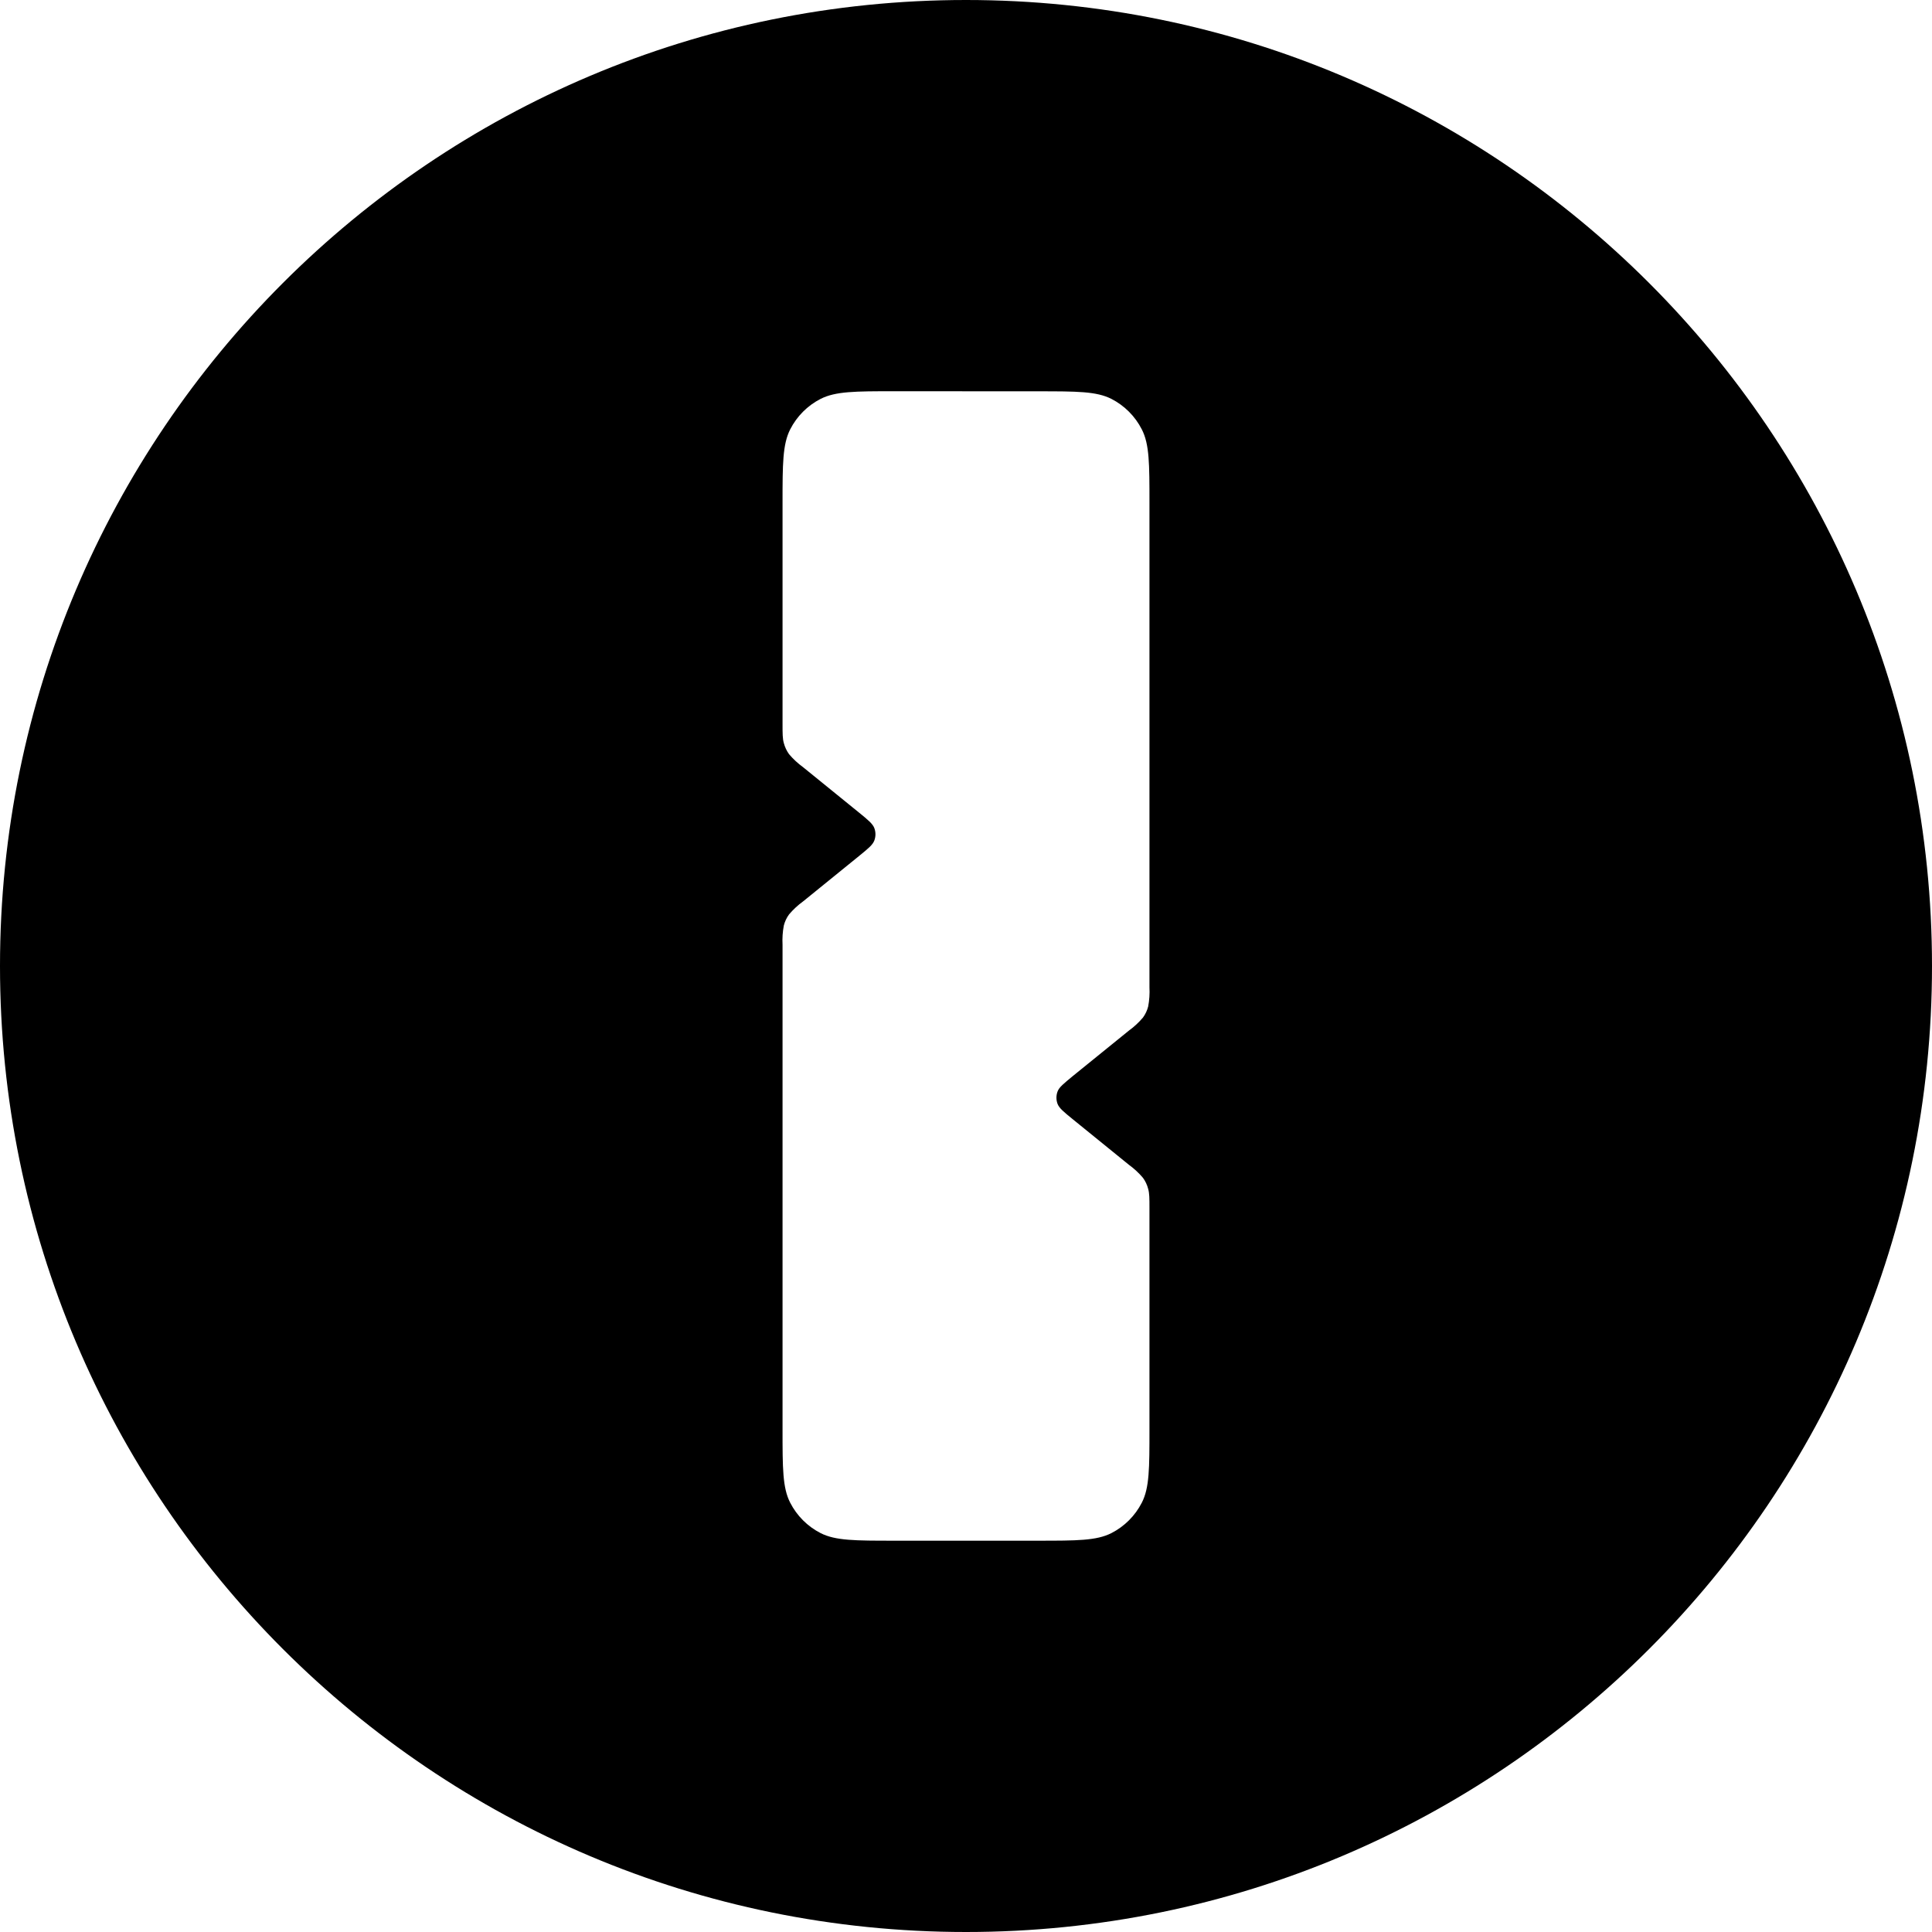
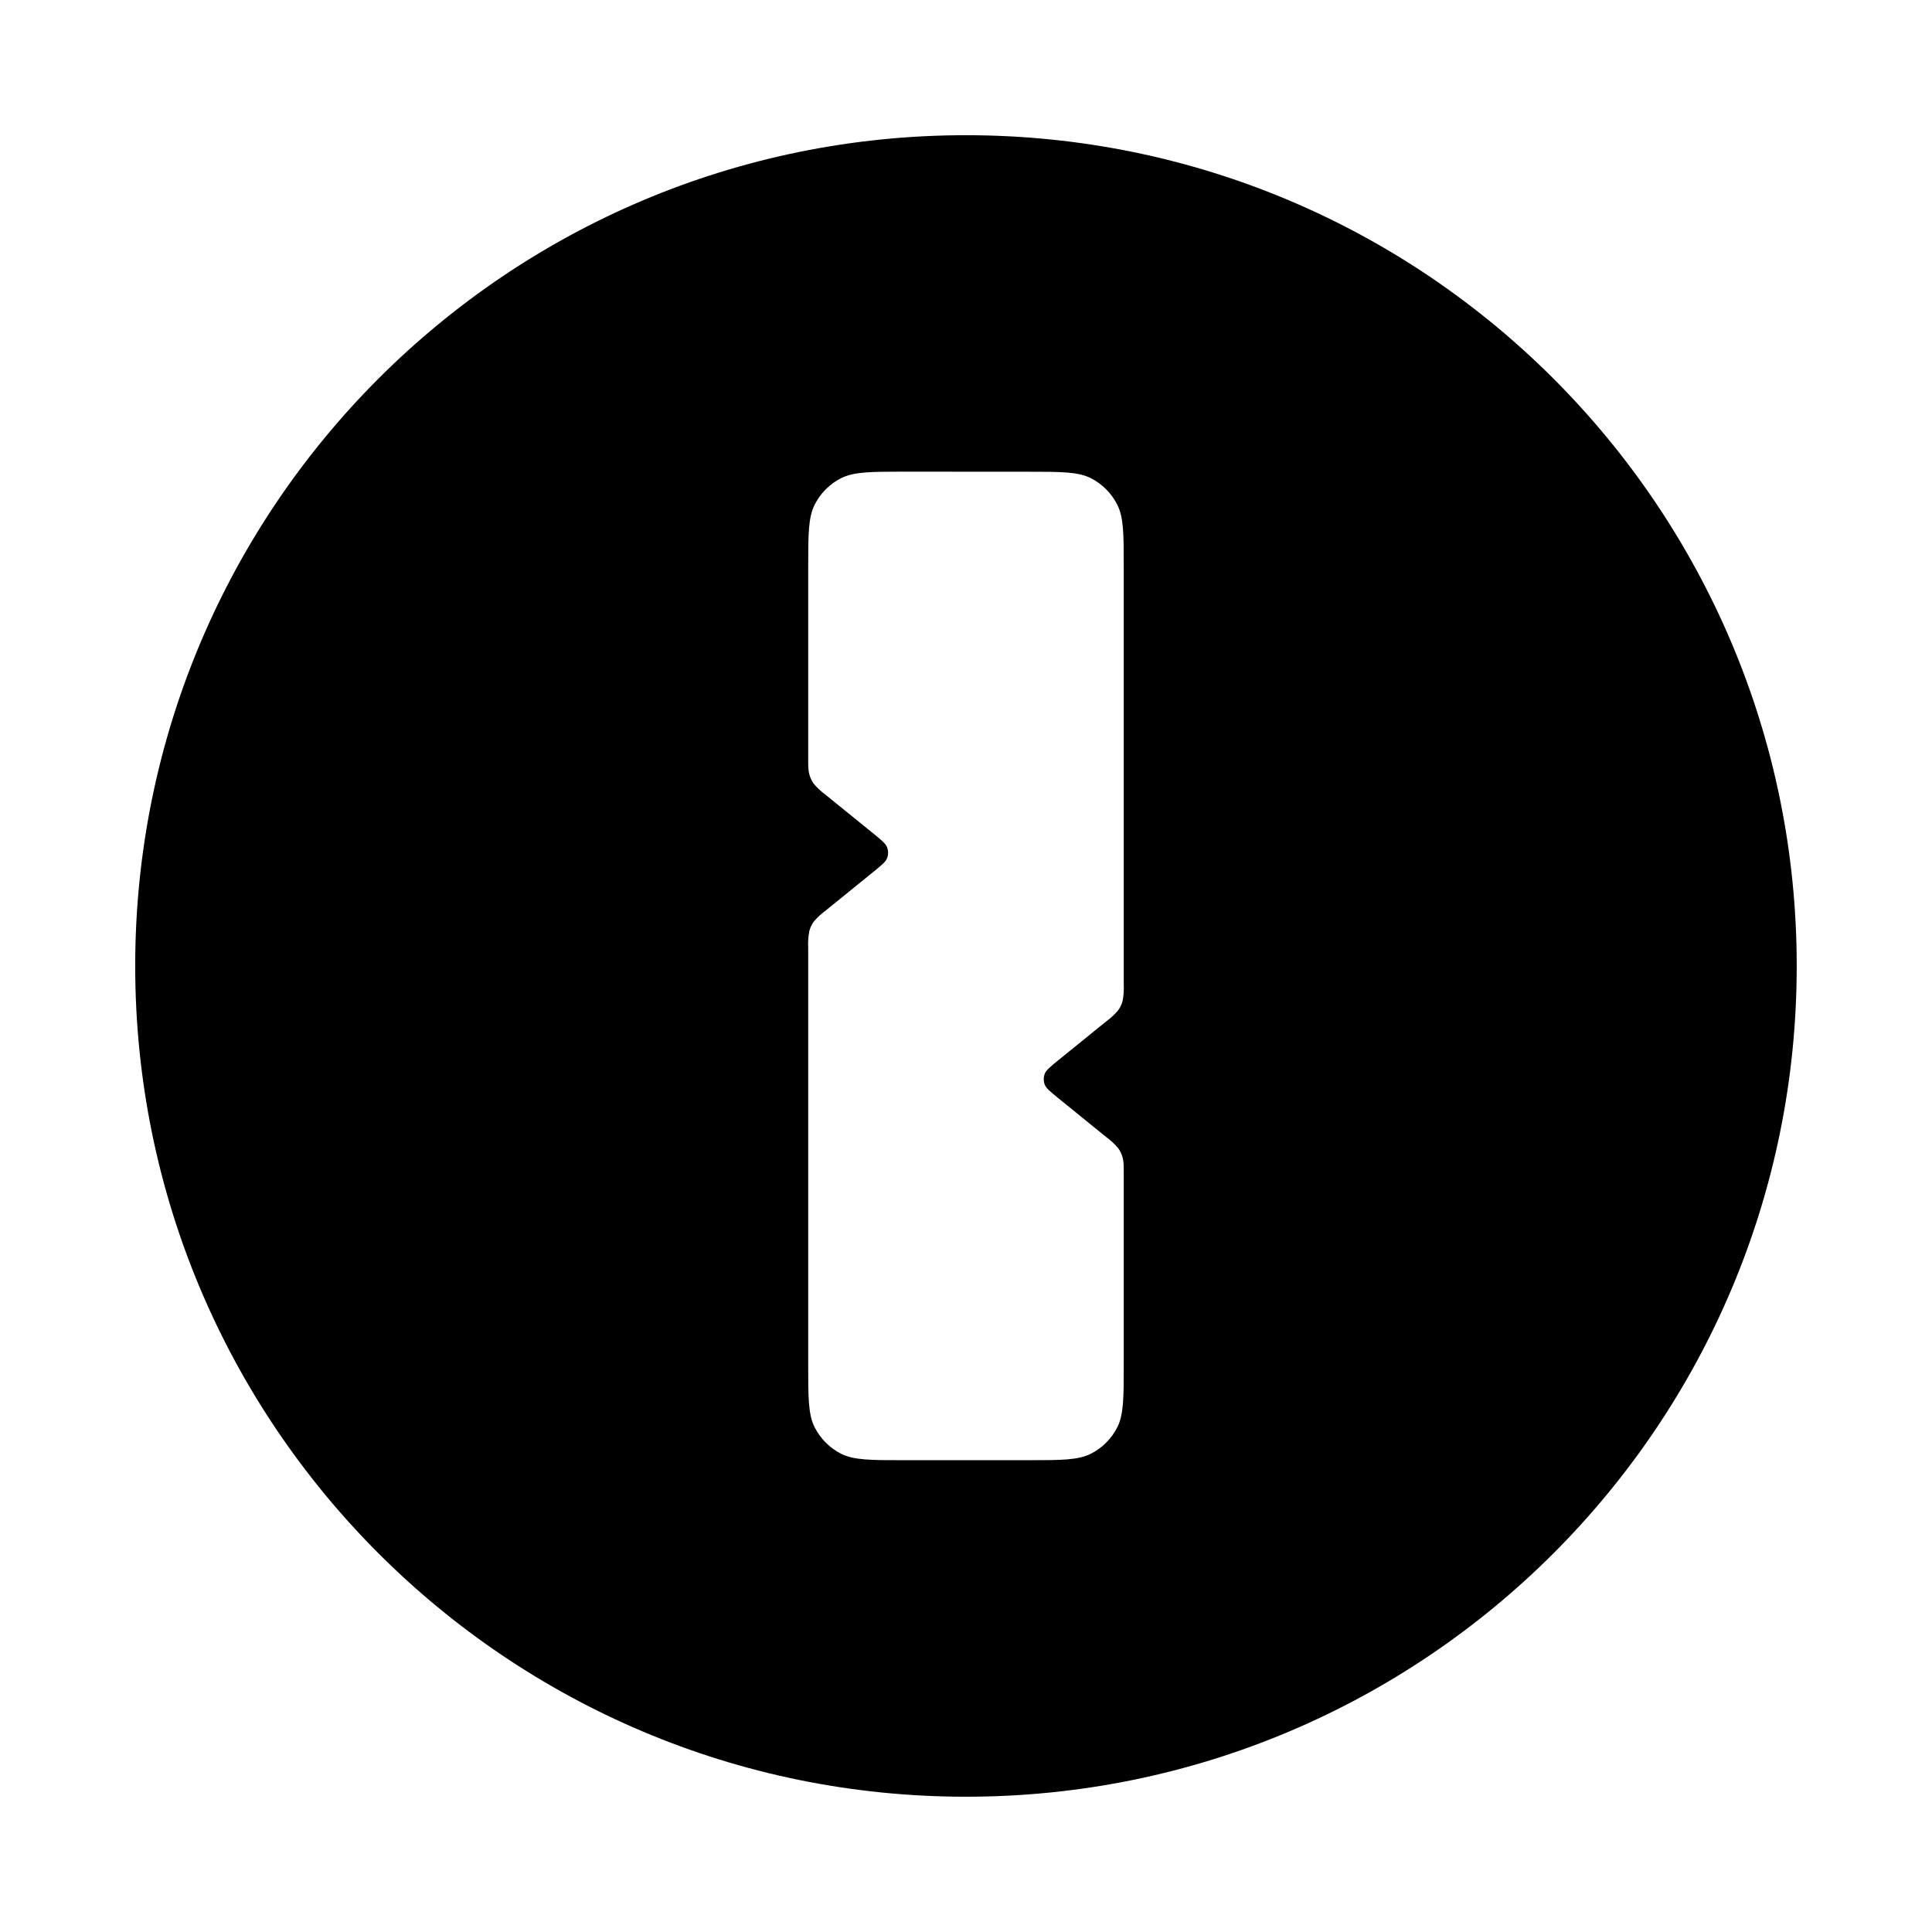
- <svg xmlns="http://www.w3.org/2000/svg" fill="currentColor" role="img" viewBox="0 0 24 24">
+ <svg xmlns="http://www.w3.org/2000/svg" fill="currentColor" role="img" viewBox="-1.953 -1.953 27.907 27.907">
  <path d="M12 0c6.627 0 12 5.373 12 12 0 6.628-5.373 12-12 12S0 18.628 0 12C0 5.373 5.373 0 12 0m-.893 4.86c-.485 0-.727.001-.913.095a.87.87 0 0 0-.378.379c-.094.185-.095.428-.095.912v2.747c0 .12 0 .182.016.238q.02.075.065.138a1 1 0 0 0 .175.162l.695.564c.113.092.17.139.19.194a.22.22 0 0 1 0 .15c-.02.056-.077.102-.19.194l-.695.564a1 1 0 0 0-.175.162.4.4 0 0 0-.065.138 1 1 0 0 0-.016.238v6.019c0 .485 0 .728.095.913a.87.87 0 0 0 .378.378c.186.094.428.094.913.094h1.786c.485 0 .727 0 .913-.094a.87.87 0 0 0 .378-.378c.095-.185.095-.428.095-.913v-2.747c0-.12 0-.182-.016-.238a.4.4 0 0 0-.065-.138 1 1 0 0 0-.175-.162l-.695-.564c-.113-.092-.17-.138-.191-.193a.22.22 0 0 1 0-.152c.02-.055.078-.1.19-.193l.696-.564a1 1 0 0 0 .175-.162.4.4 0 0 0 .065-.138 1 1 0 0 0 .016-.238V6.246c0-.484 0-.727-.095-.912a.87.87 0 0 0-.378-.379c-.186-.094-.428-.094-.913-.094Z" />
</svg>
